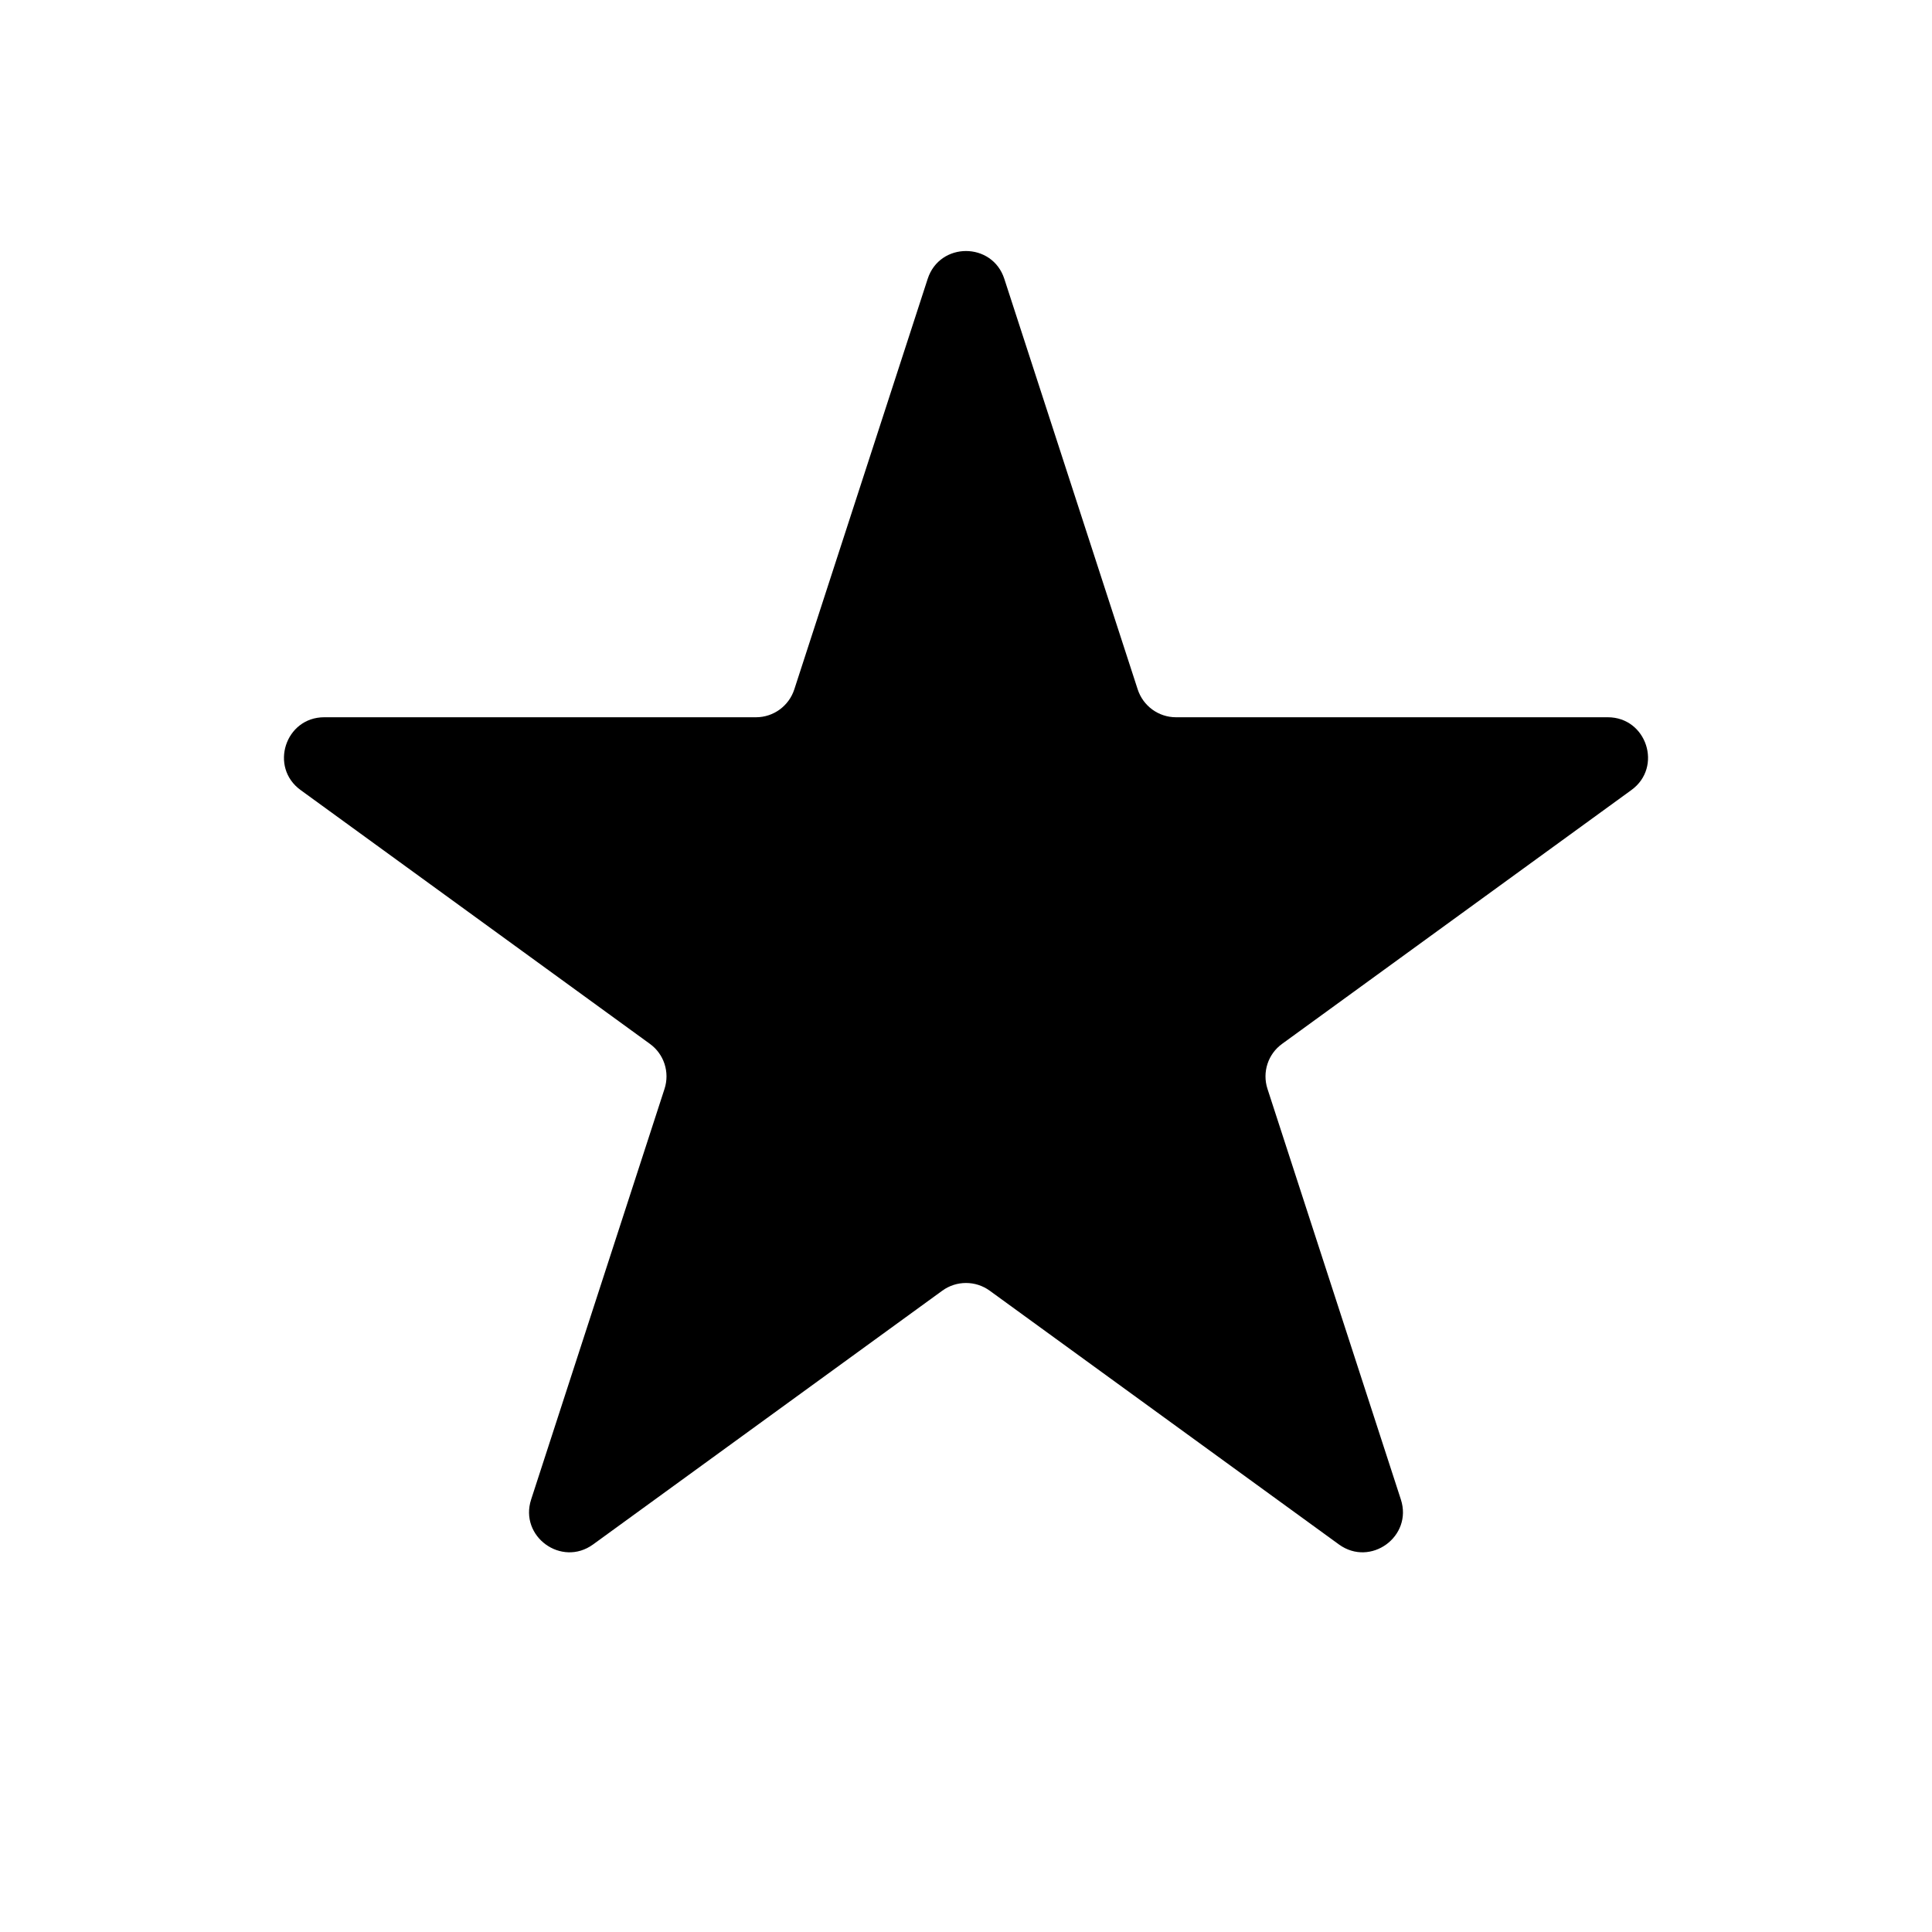
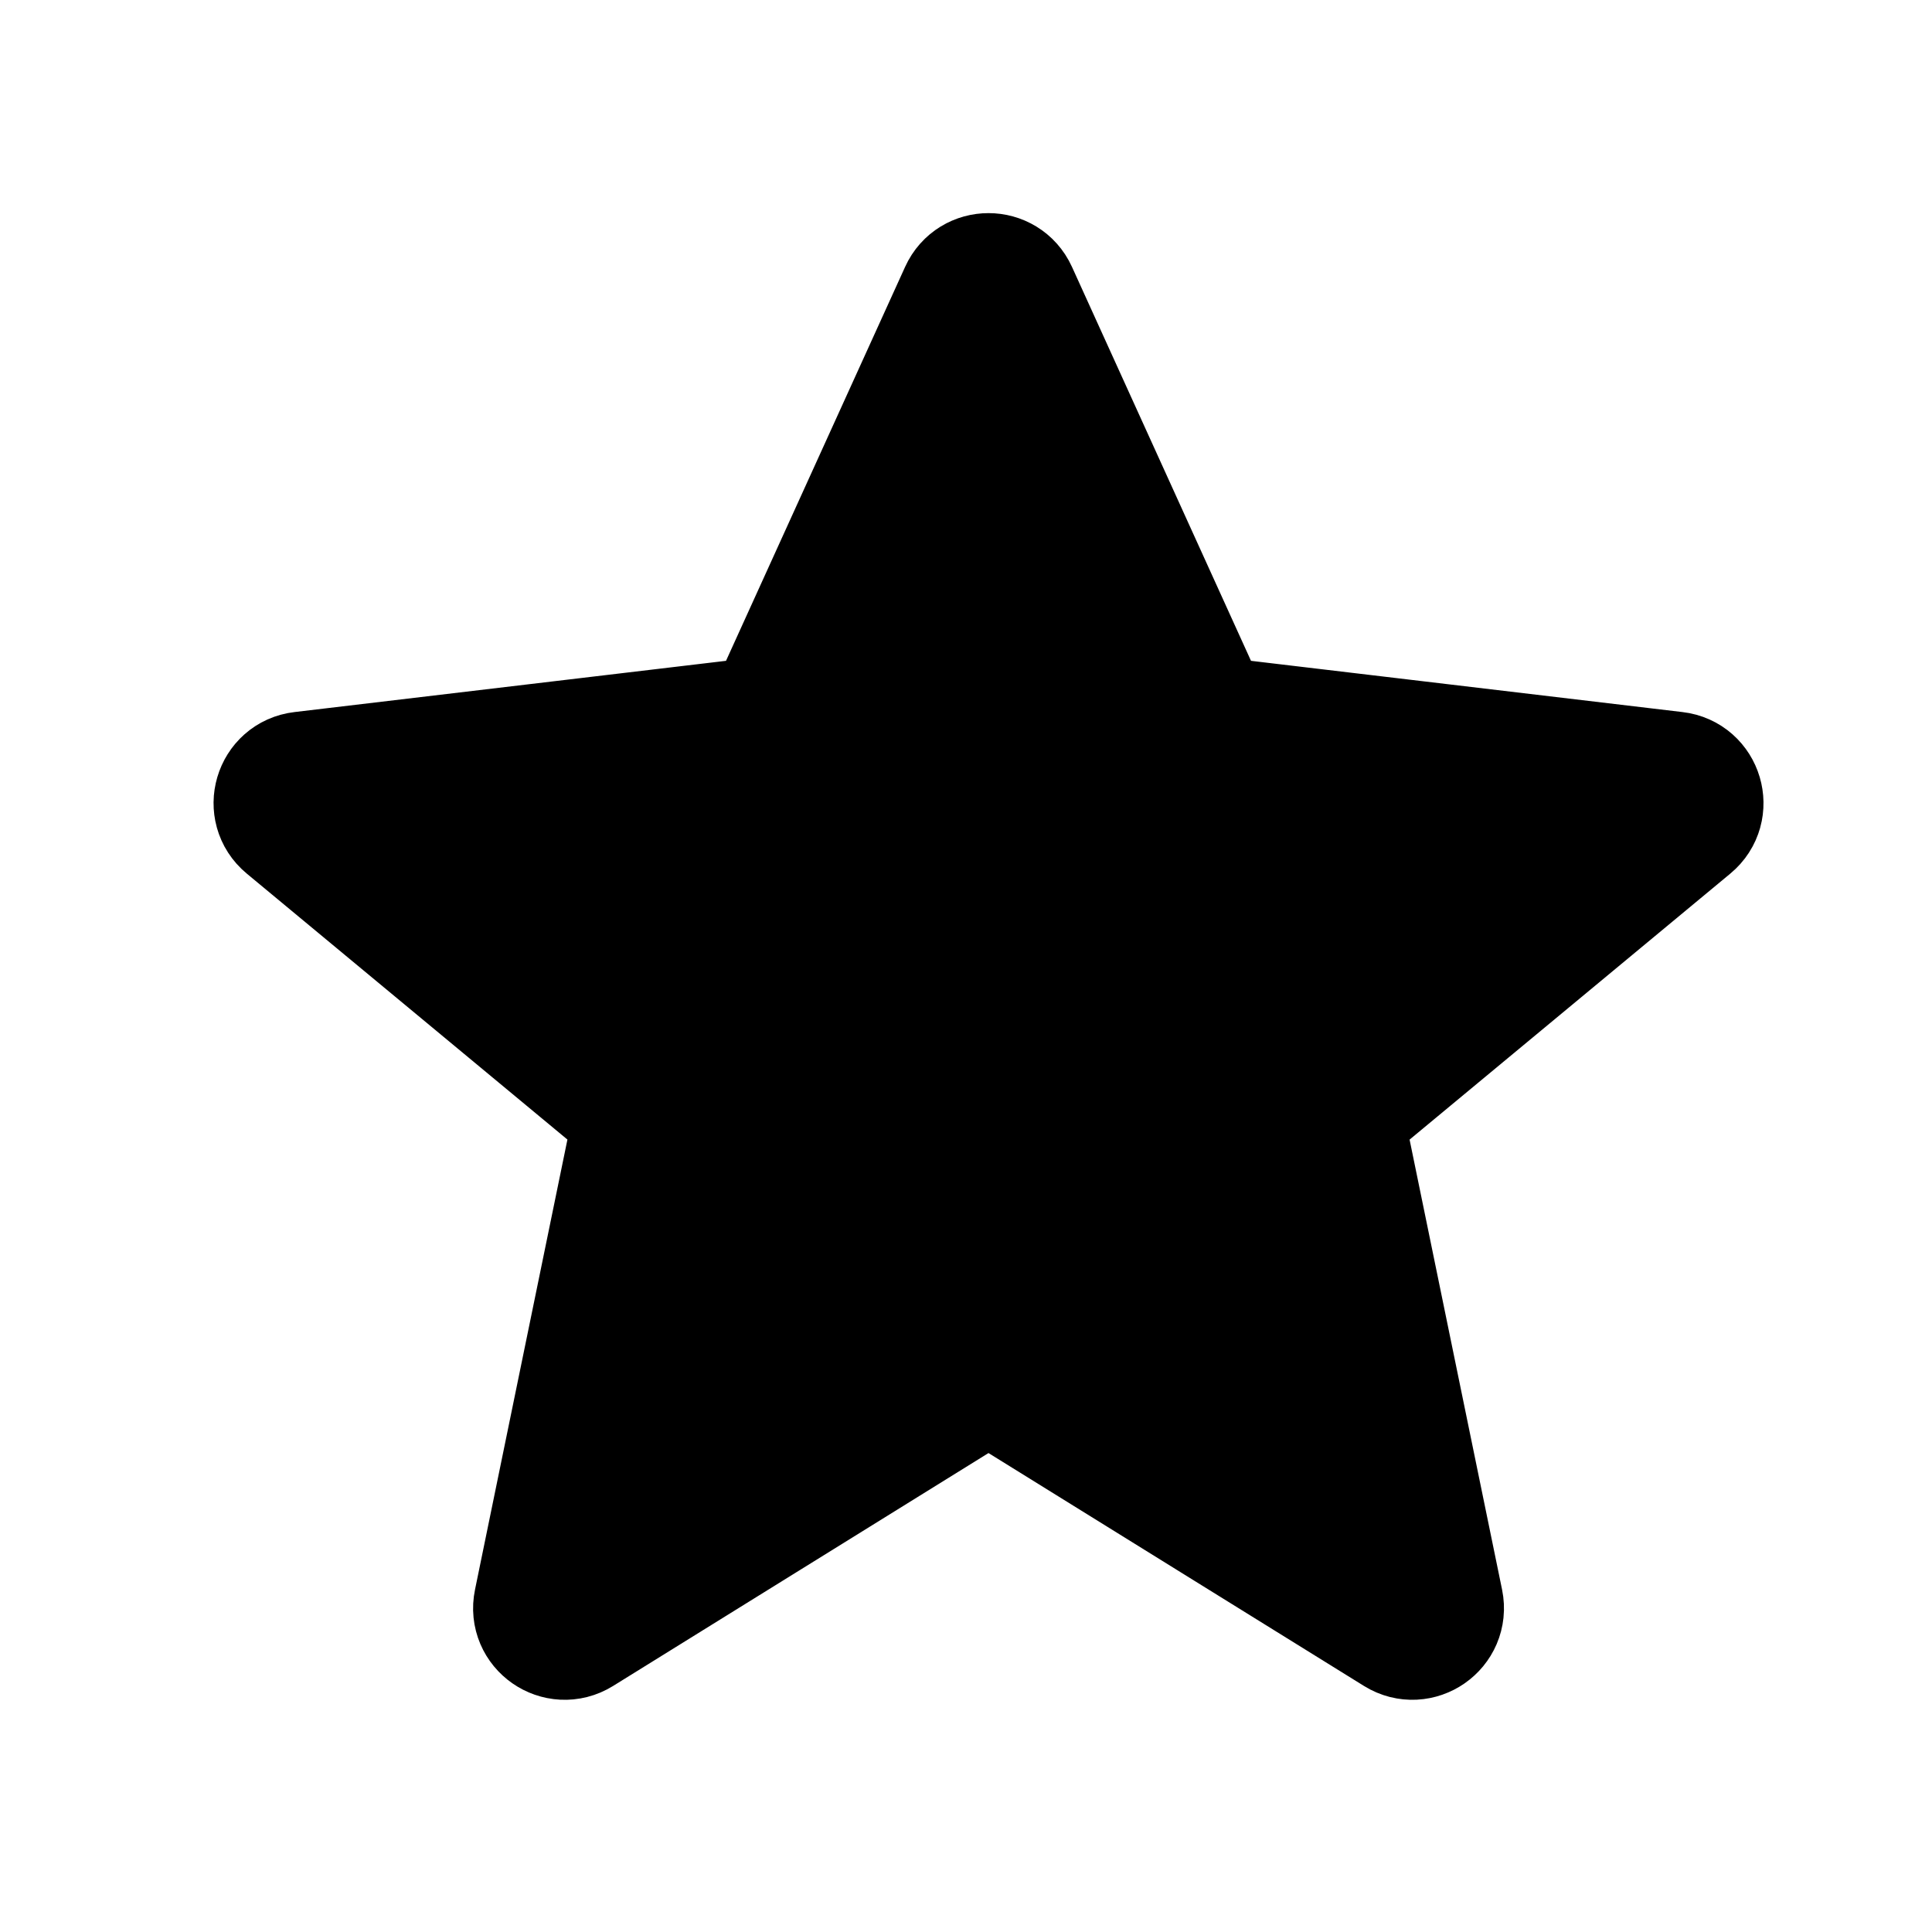
<svg xmlns="http://www.w3.org/2000/svg" width="24" height="24" viewBox="0 0 24 24" fill="none">
-   <path d="M11.524 3.464C11.674 3.003 12.326 3.003 12.476 3.464L14.133 8.564C14.2 8.77 14.392 8.91 14.608 8.91H19.972C20.456 8.91 20.657 9.53 20.266 9.814L15.927 12.967C15.751 13.094 15.678 13.32 15.745 13.526L17.402 18.627C17.552 19.087 17.025 19.47 16.633 19.186L12.294 16.033C12.119 15.906 11.881 15.906 11.706 16.033L7.367 19.186C6.975 19.47 6.448 19.087 6.598 18.627L8.255 13.526C8.322 13.32 8.249 13.094 8.073 12.967L3.734 9.814C3.343 9.53 3.544 8.91 4.028 8.91H9.392C9.608 8.91 9.8 8.77 9.867 8.564L11.524 3.464Z" fill="black" />
+   <path d="M11.984 3.651C12.099 3.397 12.46 3.397 12.576 3.651L14.914 8.796C14.961 8.9 15.059 8.971 15.172 8.984L20.806 9.653C21.09 9.686 21.196 10.044 20.976 10.226L16.767 13.717C16.674 13.793 16.631 13.915 16.655 14.033L17.863 19.911C17.92 20.191 17.616 20.403 17.373 20.253L12.451 17.2C12.346 17.135 12.213 17.135 12.108 17.2L7.187 20.253C6.944 20.403 6.639 20.191 6.697 19.911L7.904 14.033C7.928 13.915 7.885 13.793 7.793 13.717L3.584 10.226C3.364 10.044 3.469 9.686 3.753 9.653L9.387 8.984C9.5 8.971 9.598 8.9 9.645 8.796L11.984 3.651Z" fill="black" stroke="black" stroke-width="1.626" stroke-linejoin="round" />
</svg>
